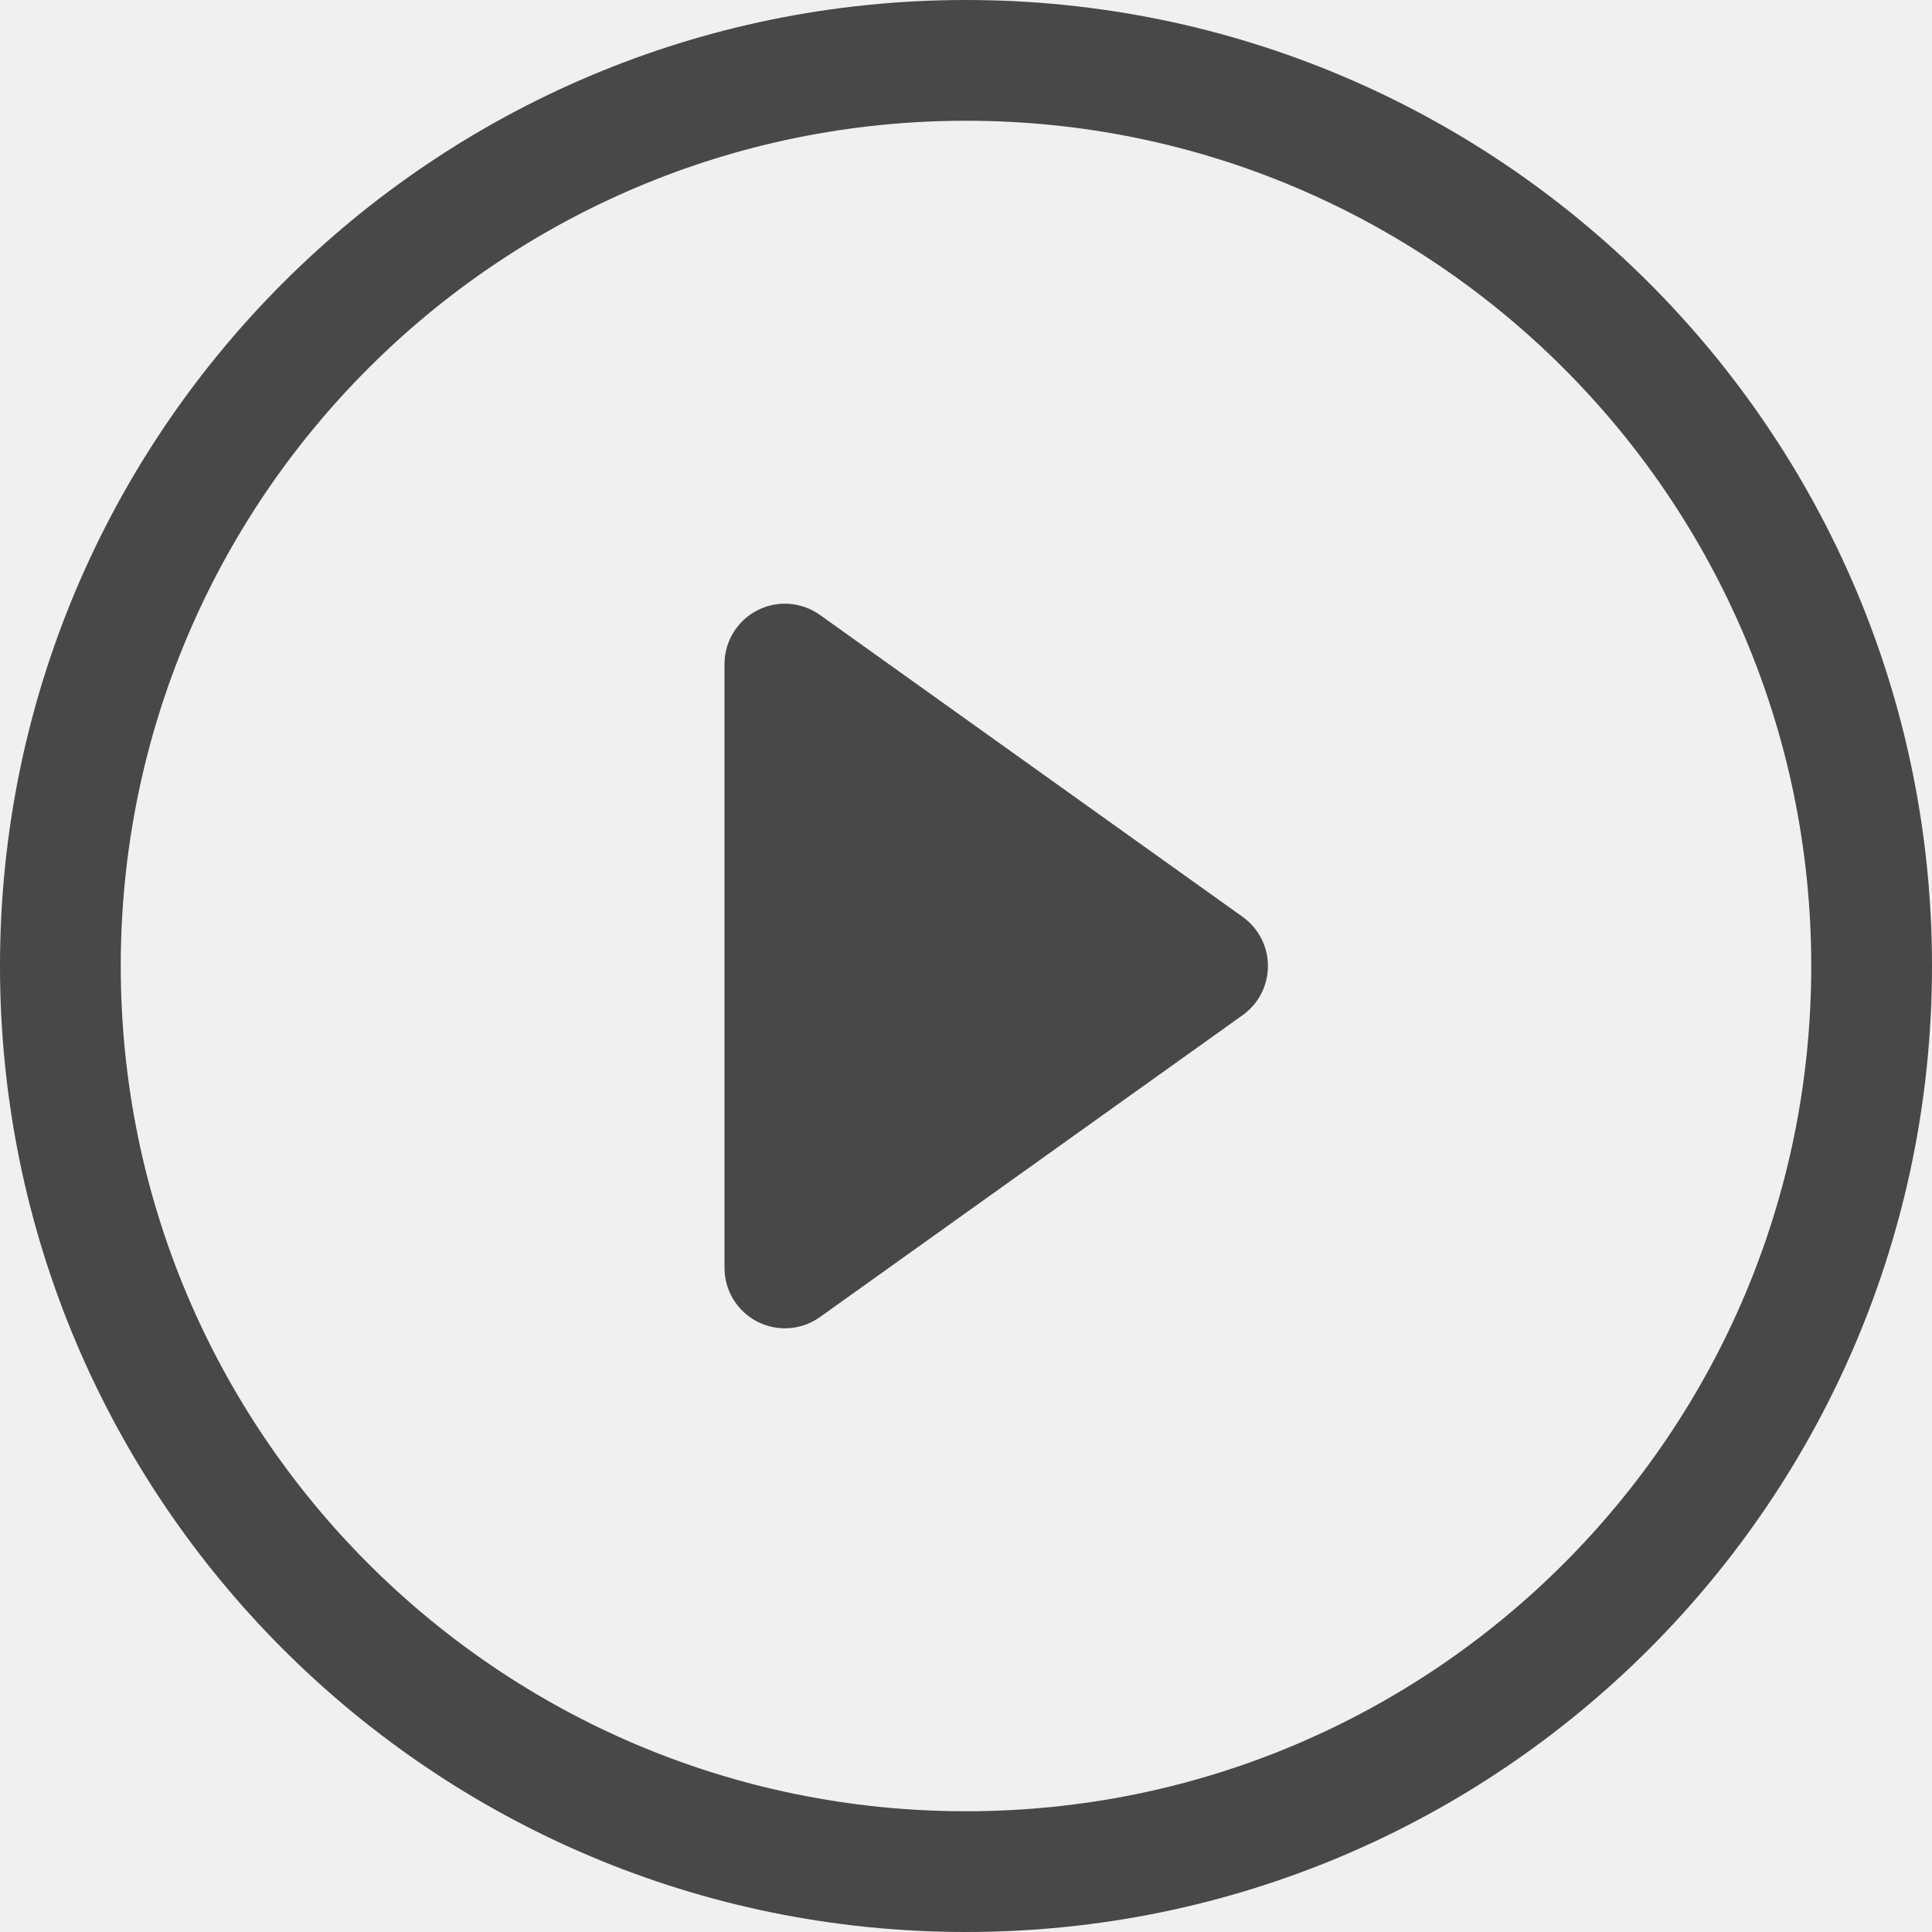
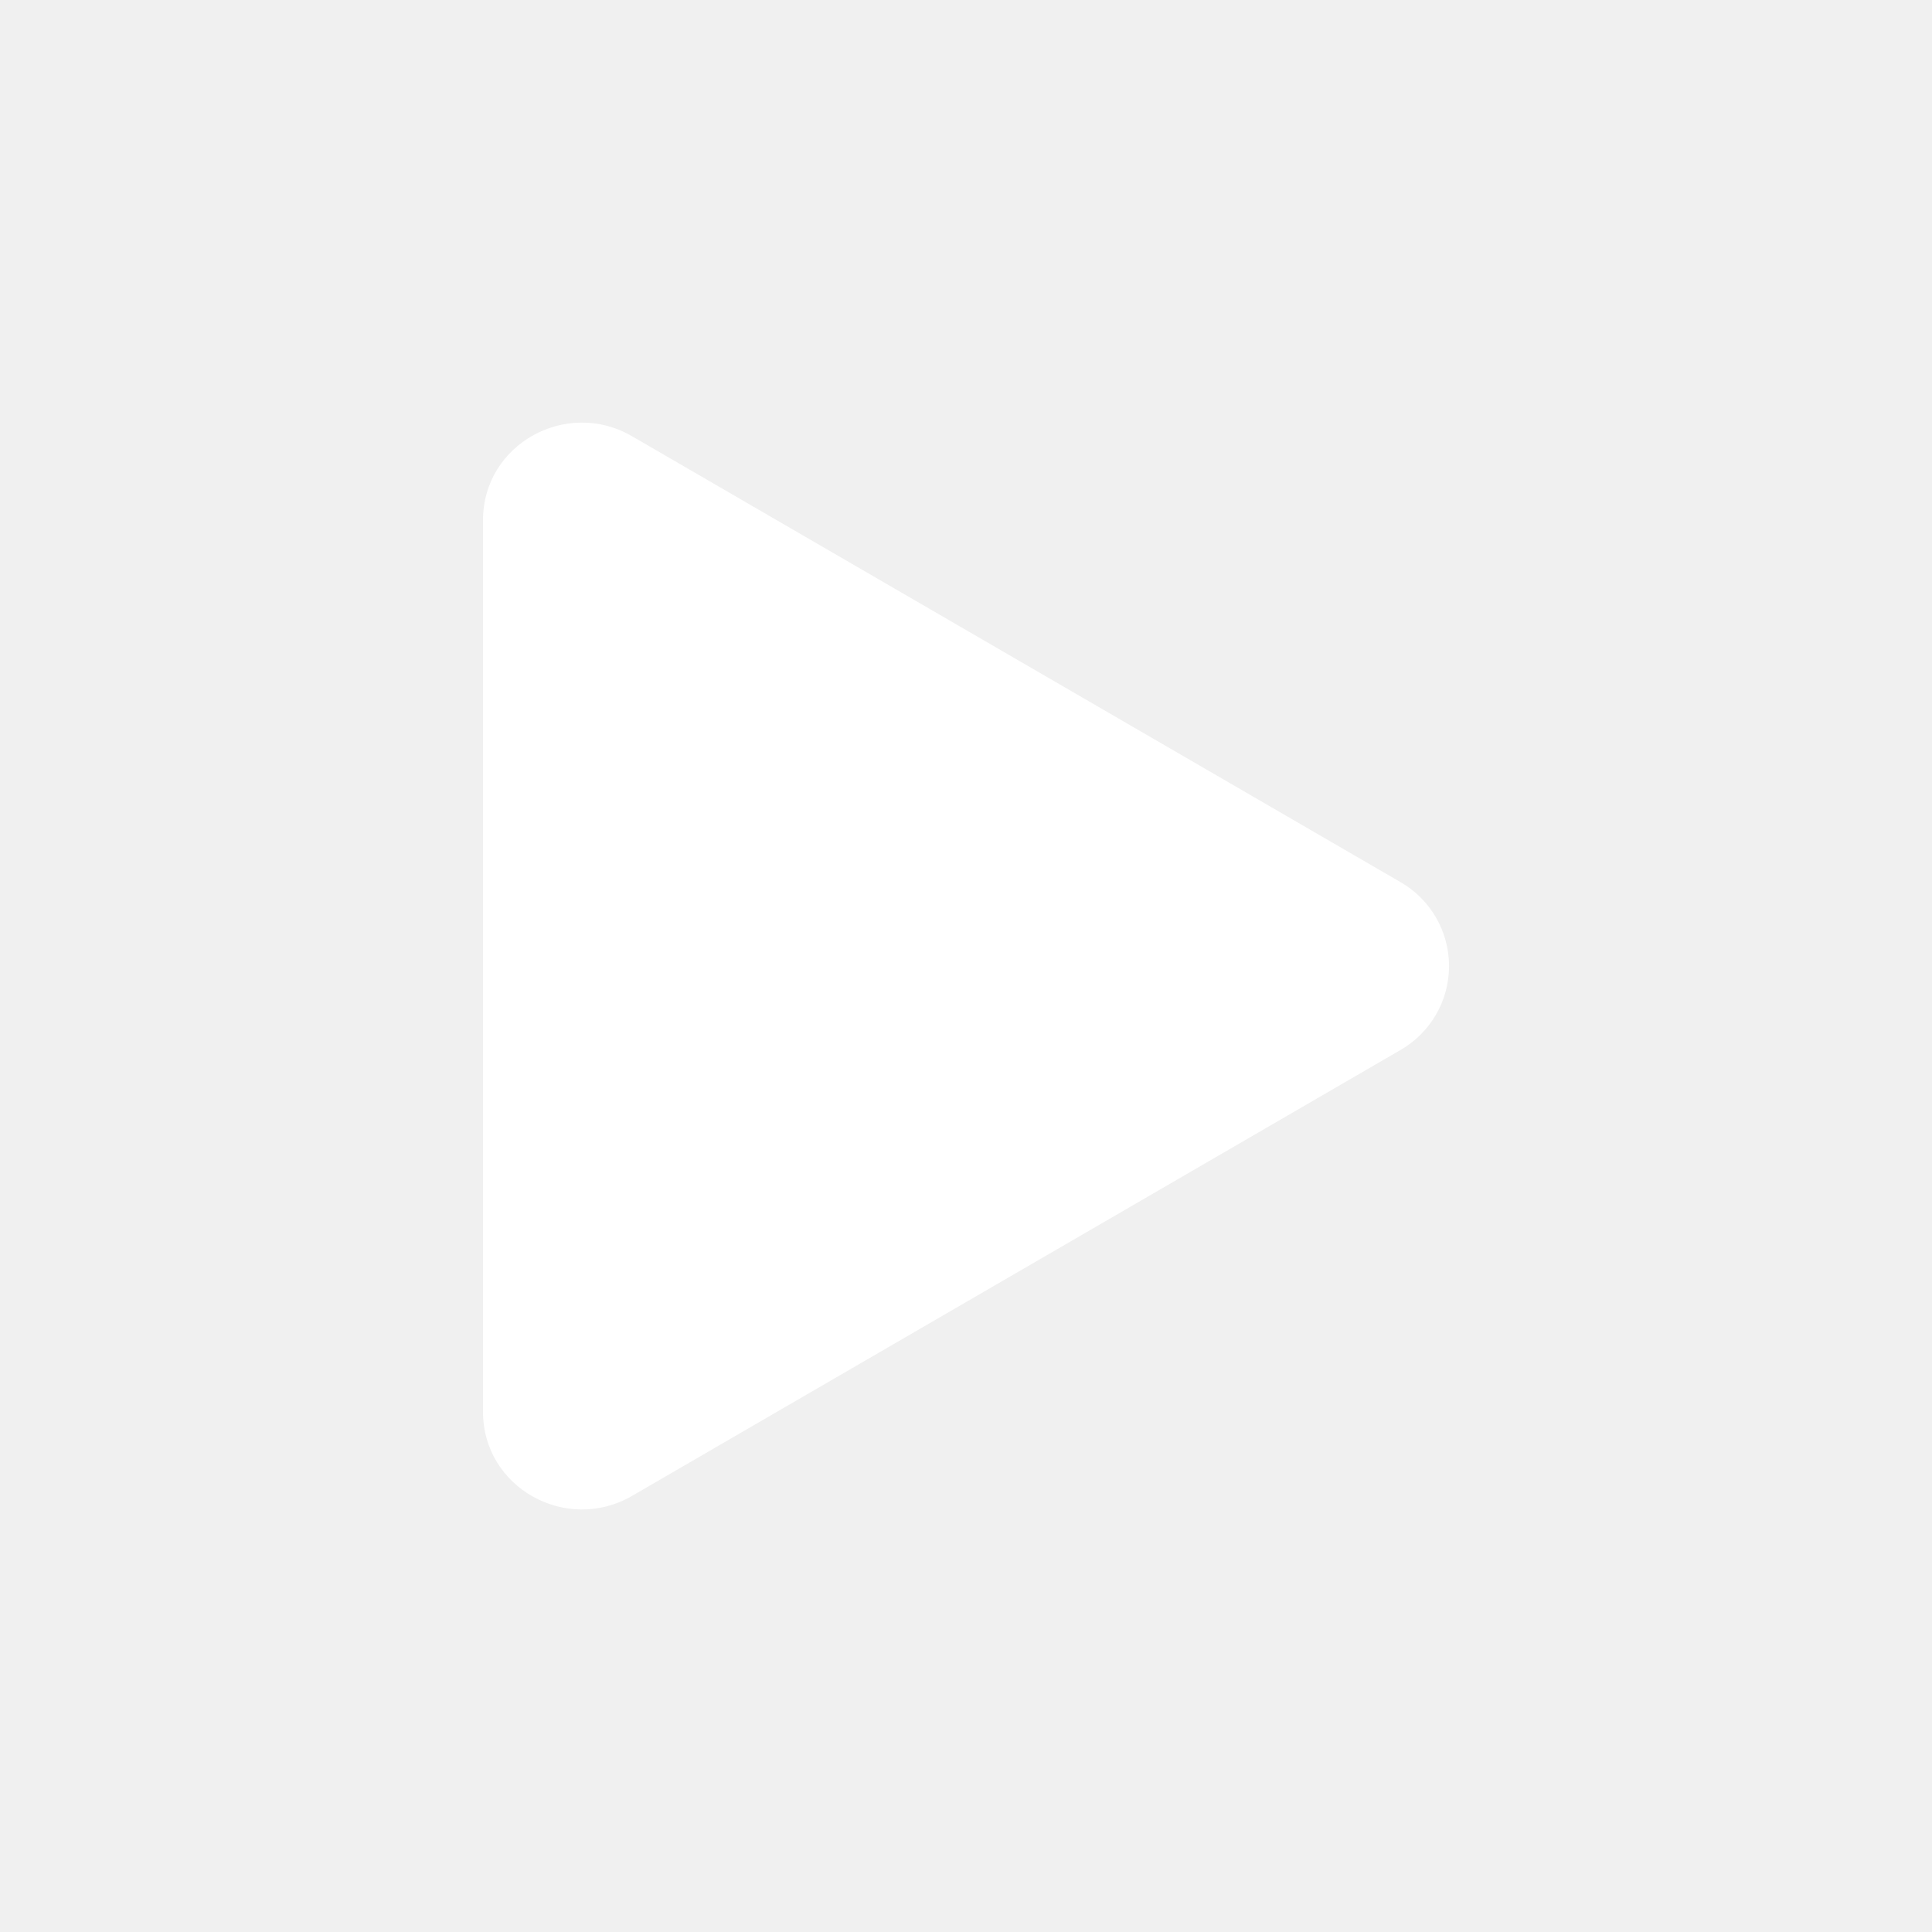
- <svg xmlns="http://www.w3.org/2000/svg" width="30" height="30" fill="#484848" class="bi bi-play-circle" viewBox="0 0 16 16">
-   <path d="M8 15A7 7 0 1 1 8 1a7 7 0 0 1 0 14zm0 1A8 8 0 1 0 8 0a8 8 0 0 0 0 16z" />
-   <path d="M6.271 5.055a.5.5 0 0 1 .52.038l3.5 2.5a.5.5 0 0 1 0 .814l-3.5 2.5A.5.5 0 0 1 6 10.5v-5a.5.5 0 0 1 .271-.445z" />
+ <svg xmlns="http://www.w3.org/2000/svg" width="16" height="16" fill="white" class="bi bi-play-fill" viewBox="0 0 16 16">
+   <path d="m11.596 8.697-6.363 3.692c-.54.313-1.233-.066-1.233-.697V4.308c0-.63.692-1.01 1.233-.696l6.363 3.692a.802.802 0 0 1 0 1.393z" />
</svg>
